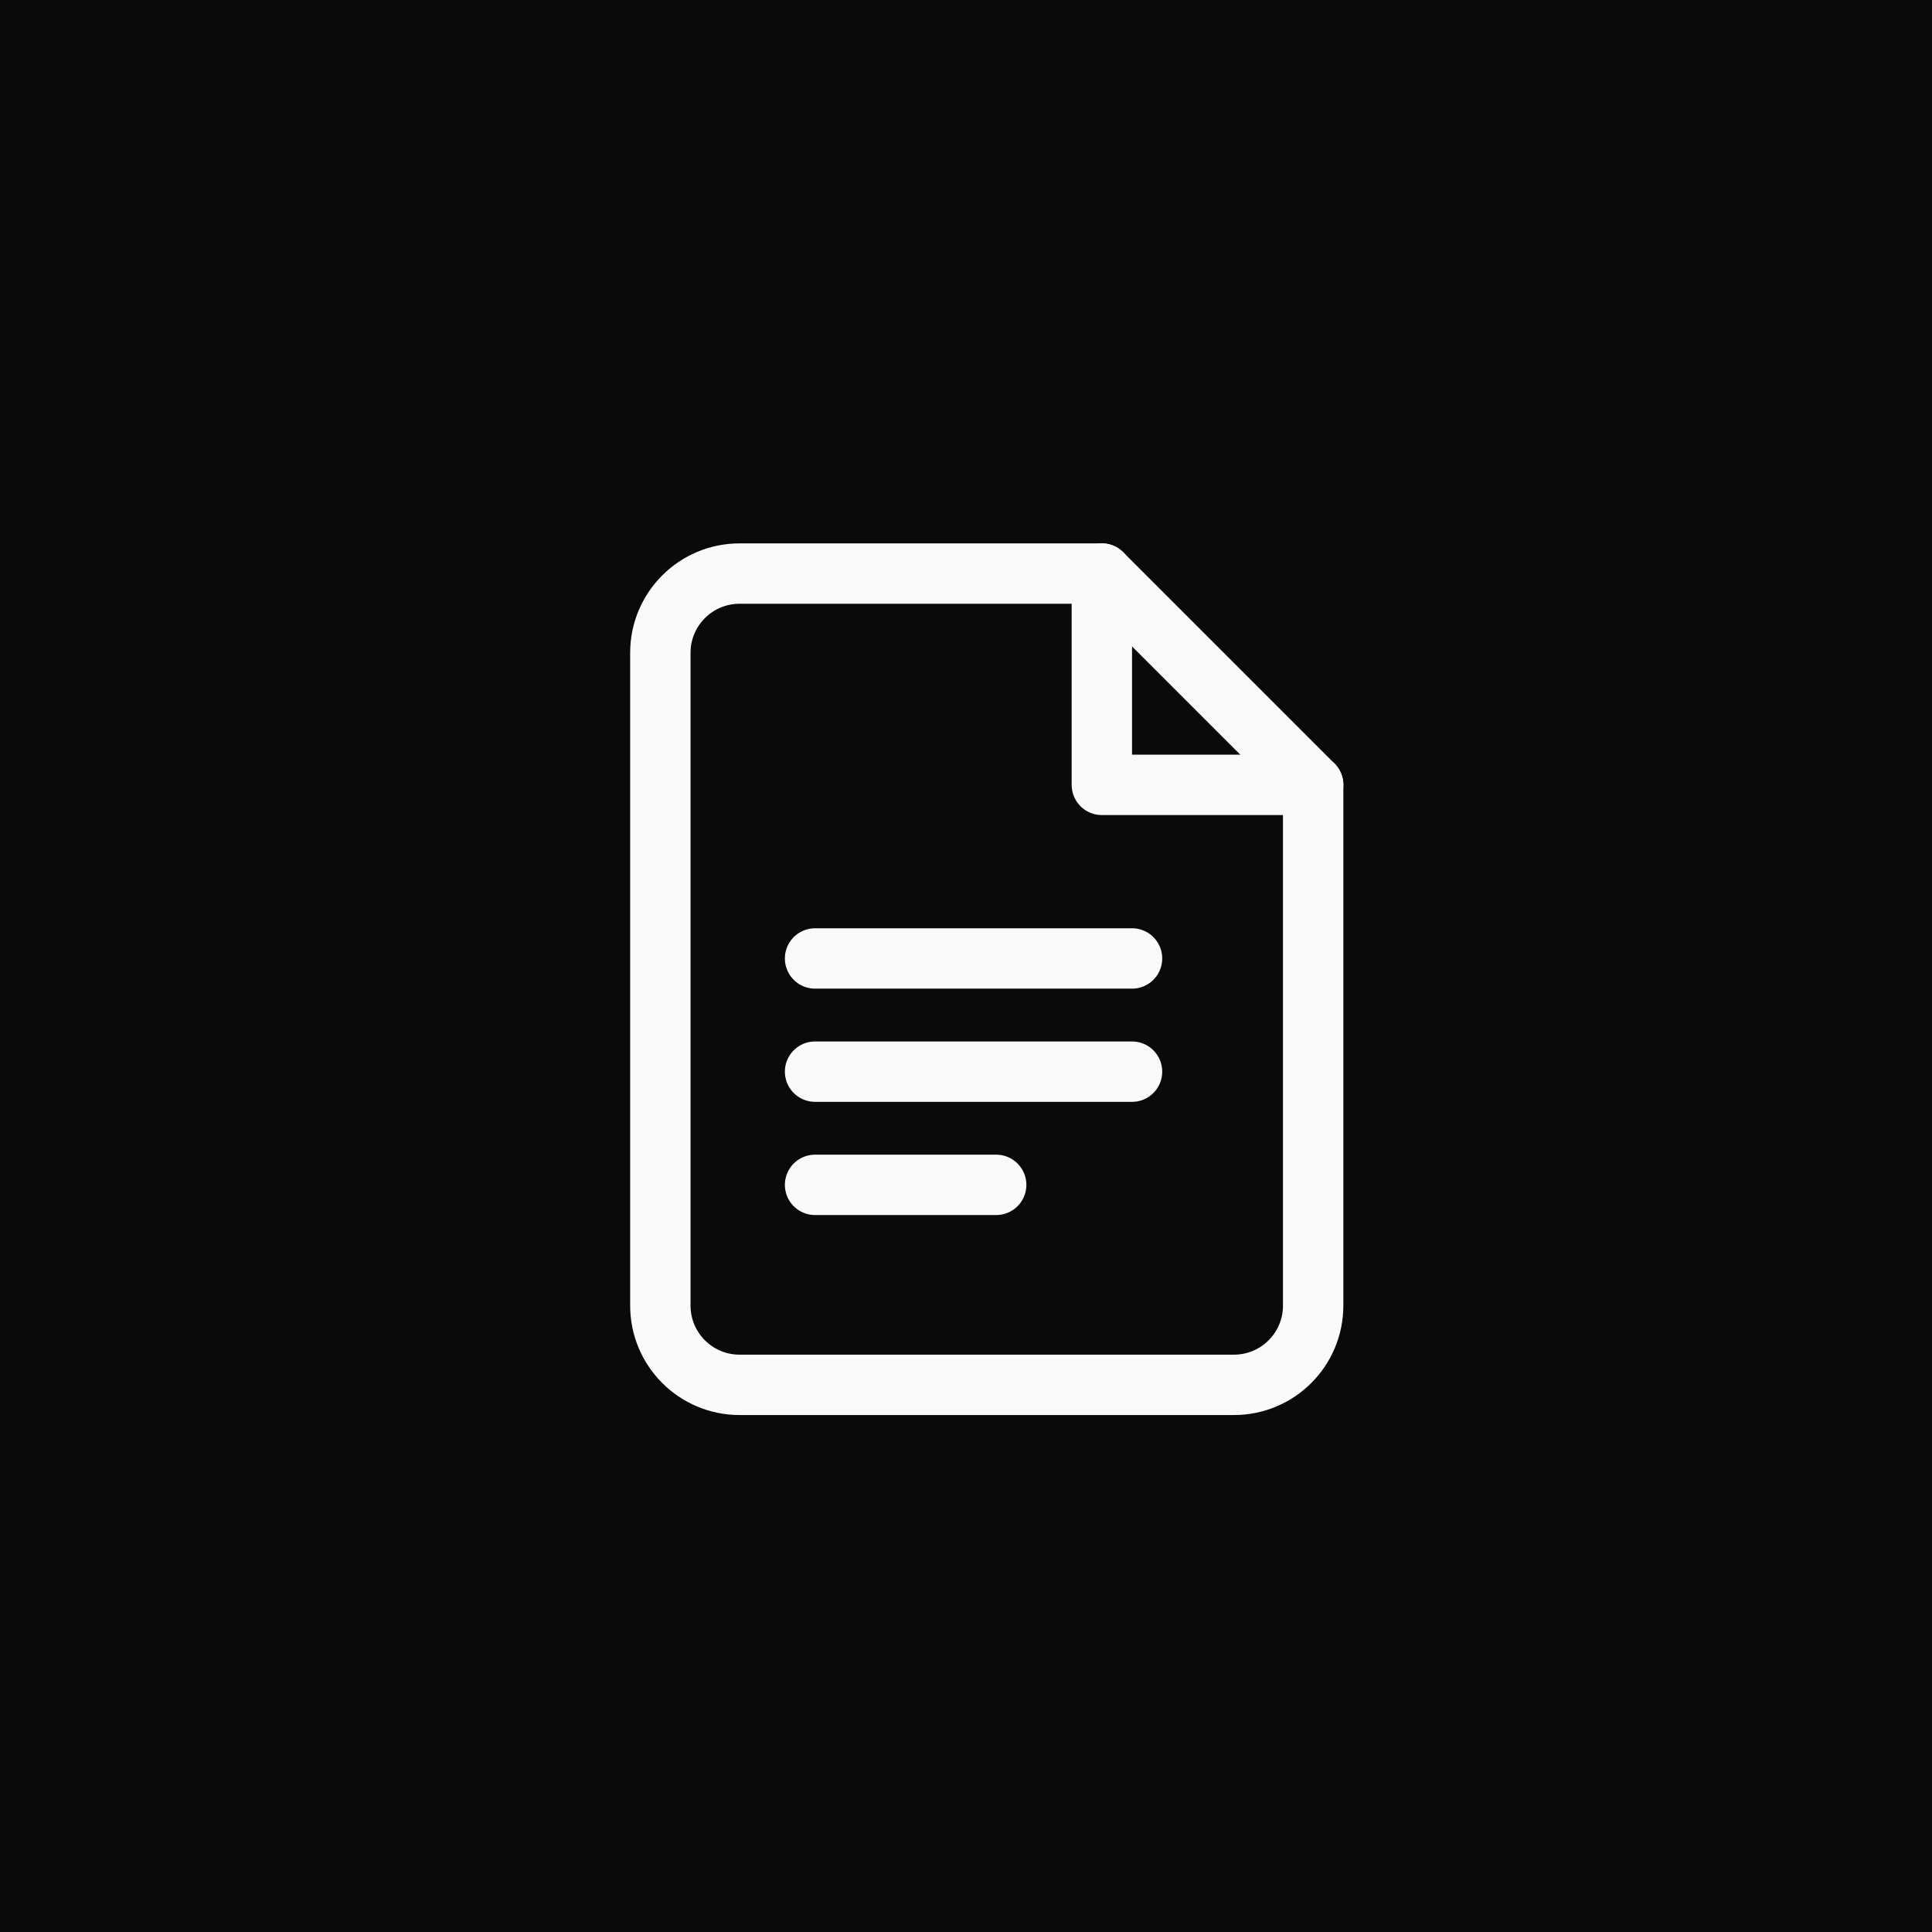
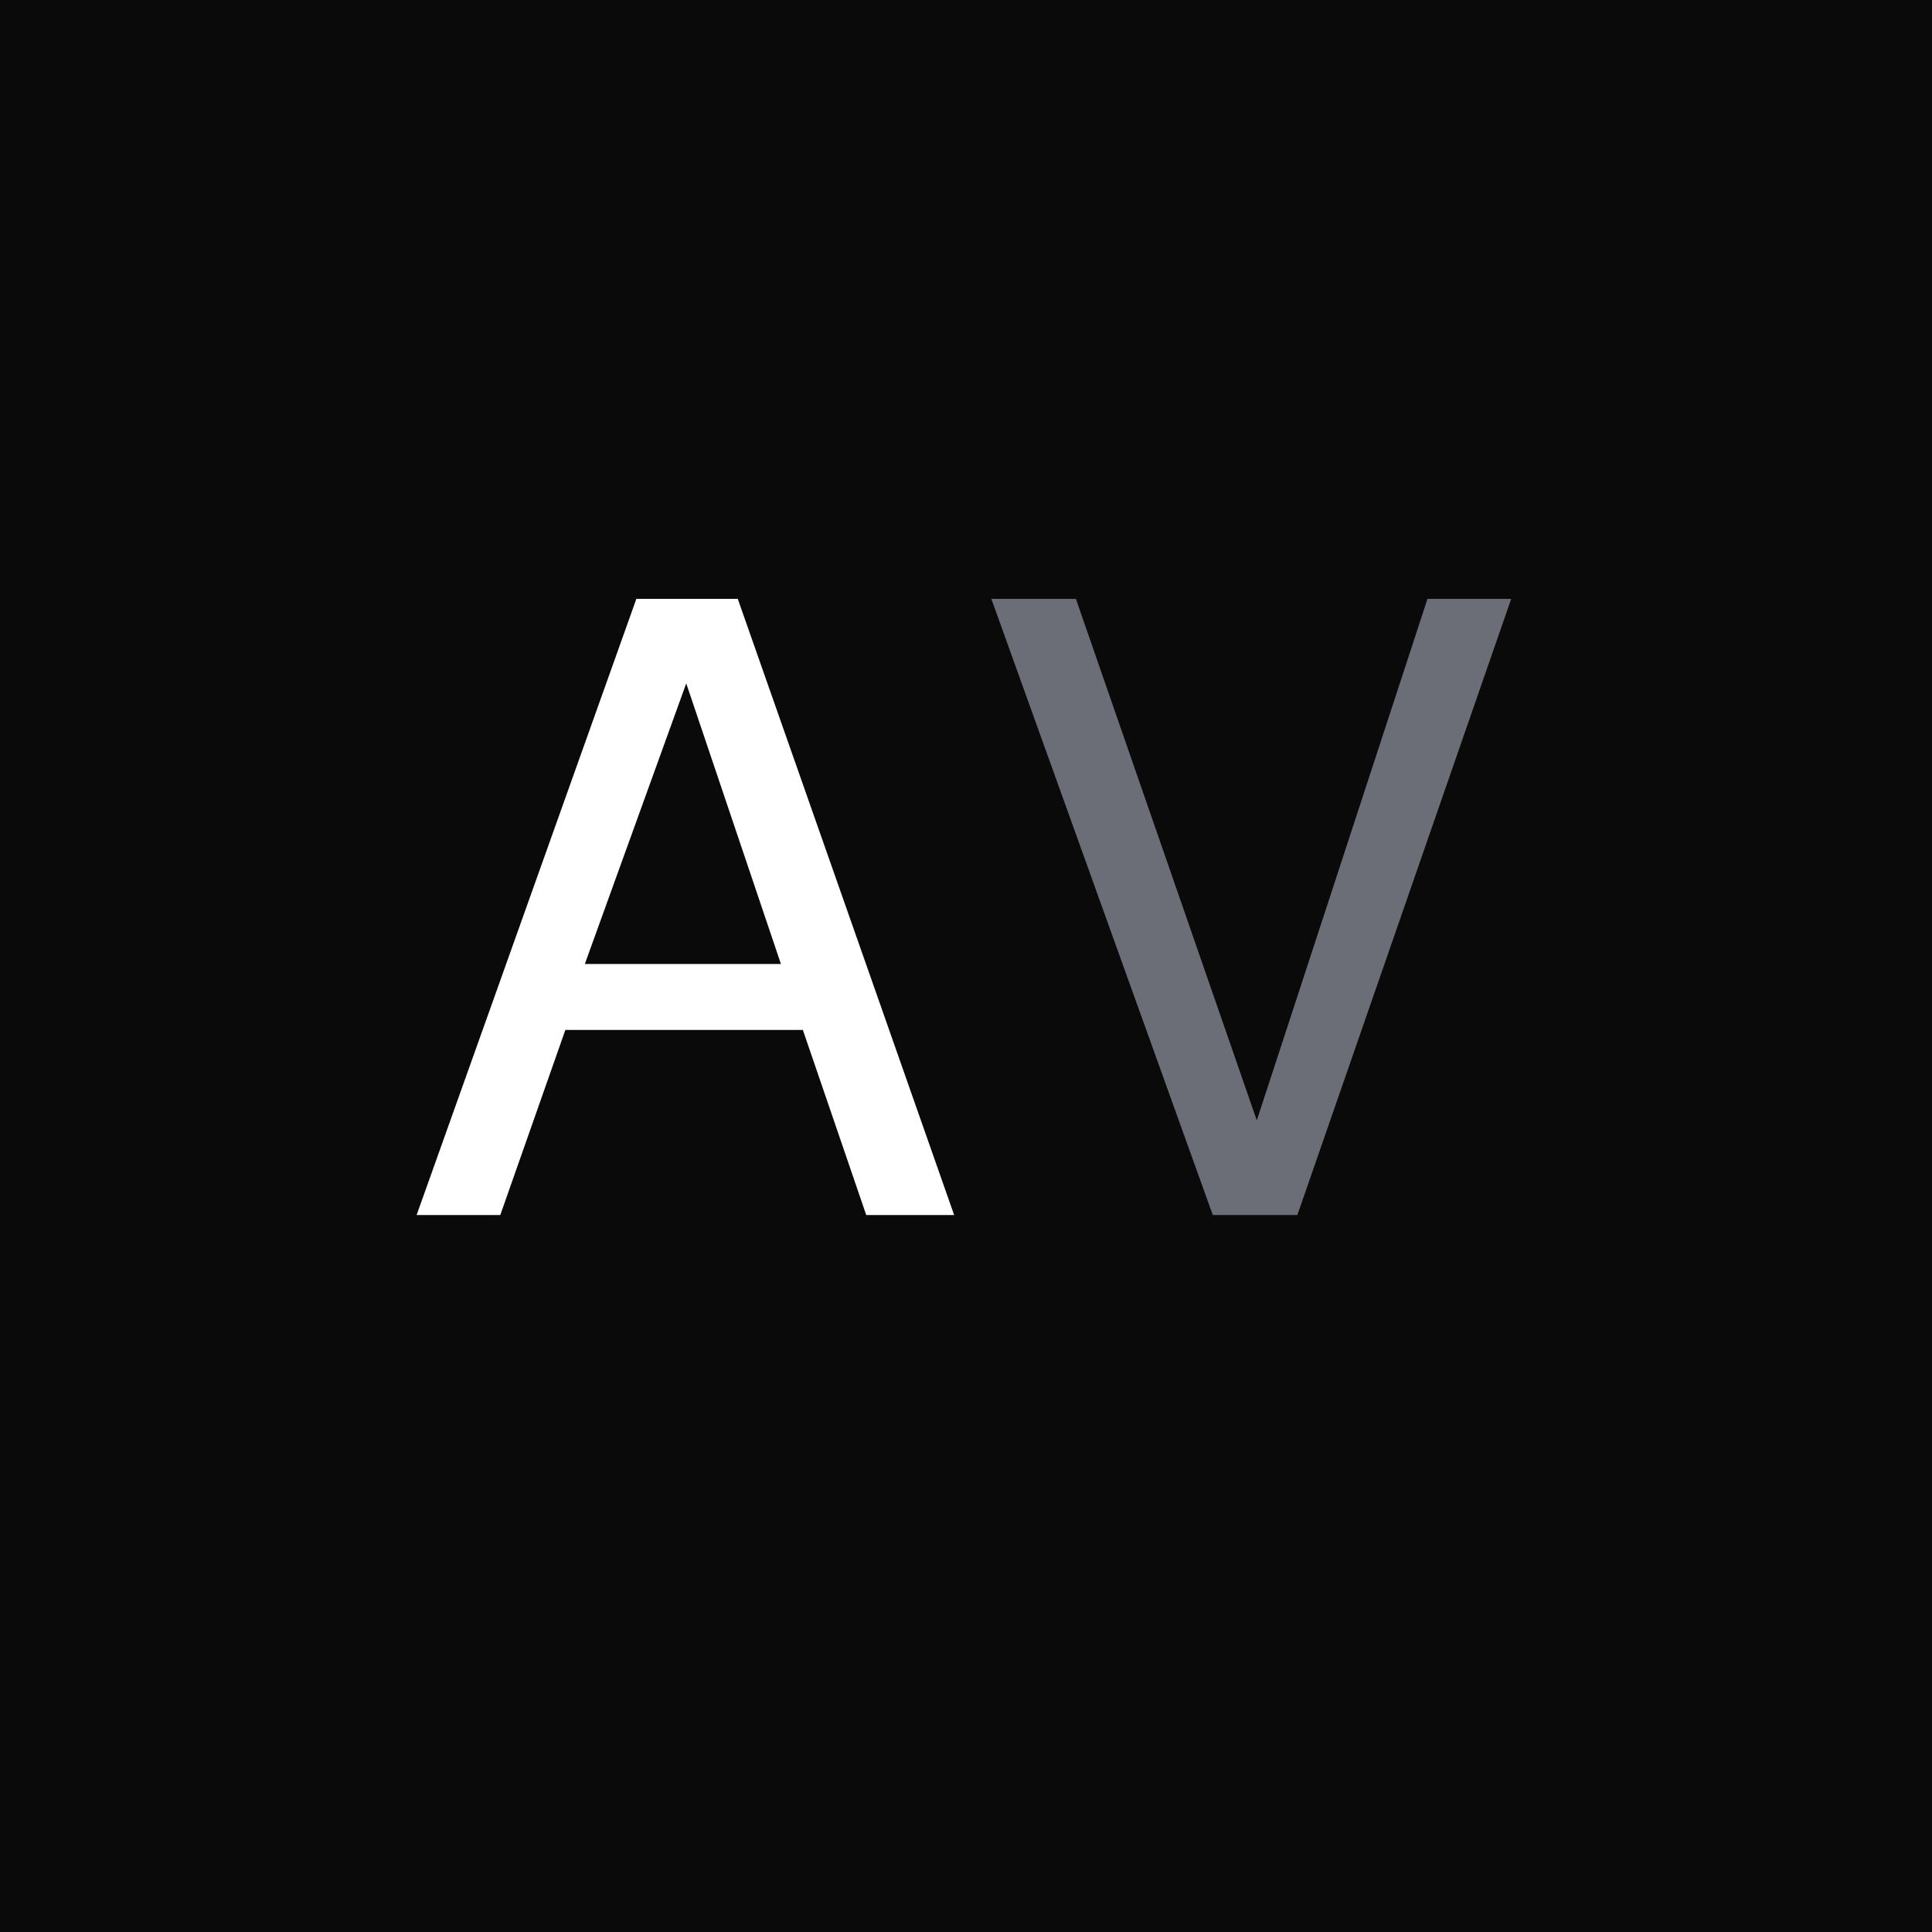
- <svg xmlns="http://www.w3.org/2000/svg" viewBox="0 0 512 512" role="img" aria-label="Invoice Generator">
-   <rect width="512" height="512" fill="#0a0a0a" />
-   <g transform="translate(168 144)" fill="none" stroke="#fafafa" stroke-width="16" stroke-linecap="round" stroke-linejoin="round">
-     <path d="M28 8H124l56 56V202c0 11.6-9.4 21-21 21H28c-11.6 0-21-9.4-21-21V29c0-11.6 9.4-21 21-21z" />
-     <path d="M124 8v56h56" />
-     <path d="M48 110h84" />
-     <path d="M48 140h84" />
-     <path d="M48 170h48" />
-   </g>
+ <svg xmlns="http://www.w3.org/2000/svg" viewBox="0 0 512 512" role="img" aria-label="AV LABS">
+   <rect width="512" height="512" fill="#0A0A0B" />
+   <text x="256" y="322" text-anchor="middle" font-family="'Helvetica Neue', Helvetica, Arial, 'Liberation Sans', sans-serif" font-weight="500" font-size="224" letter-spacing="-14" fill="#FFFFFF">A<tspan fill="#6B6E76">V</tspan>
+   </text>
</svg>
